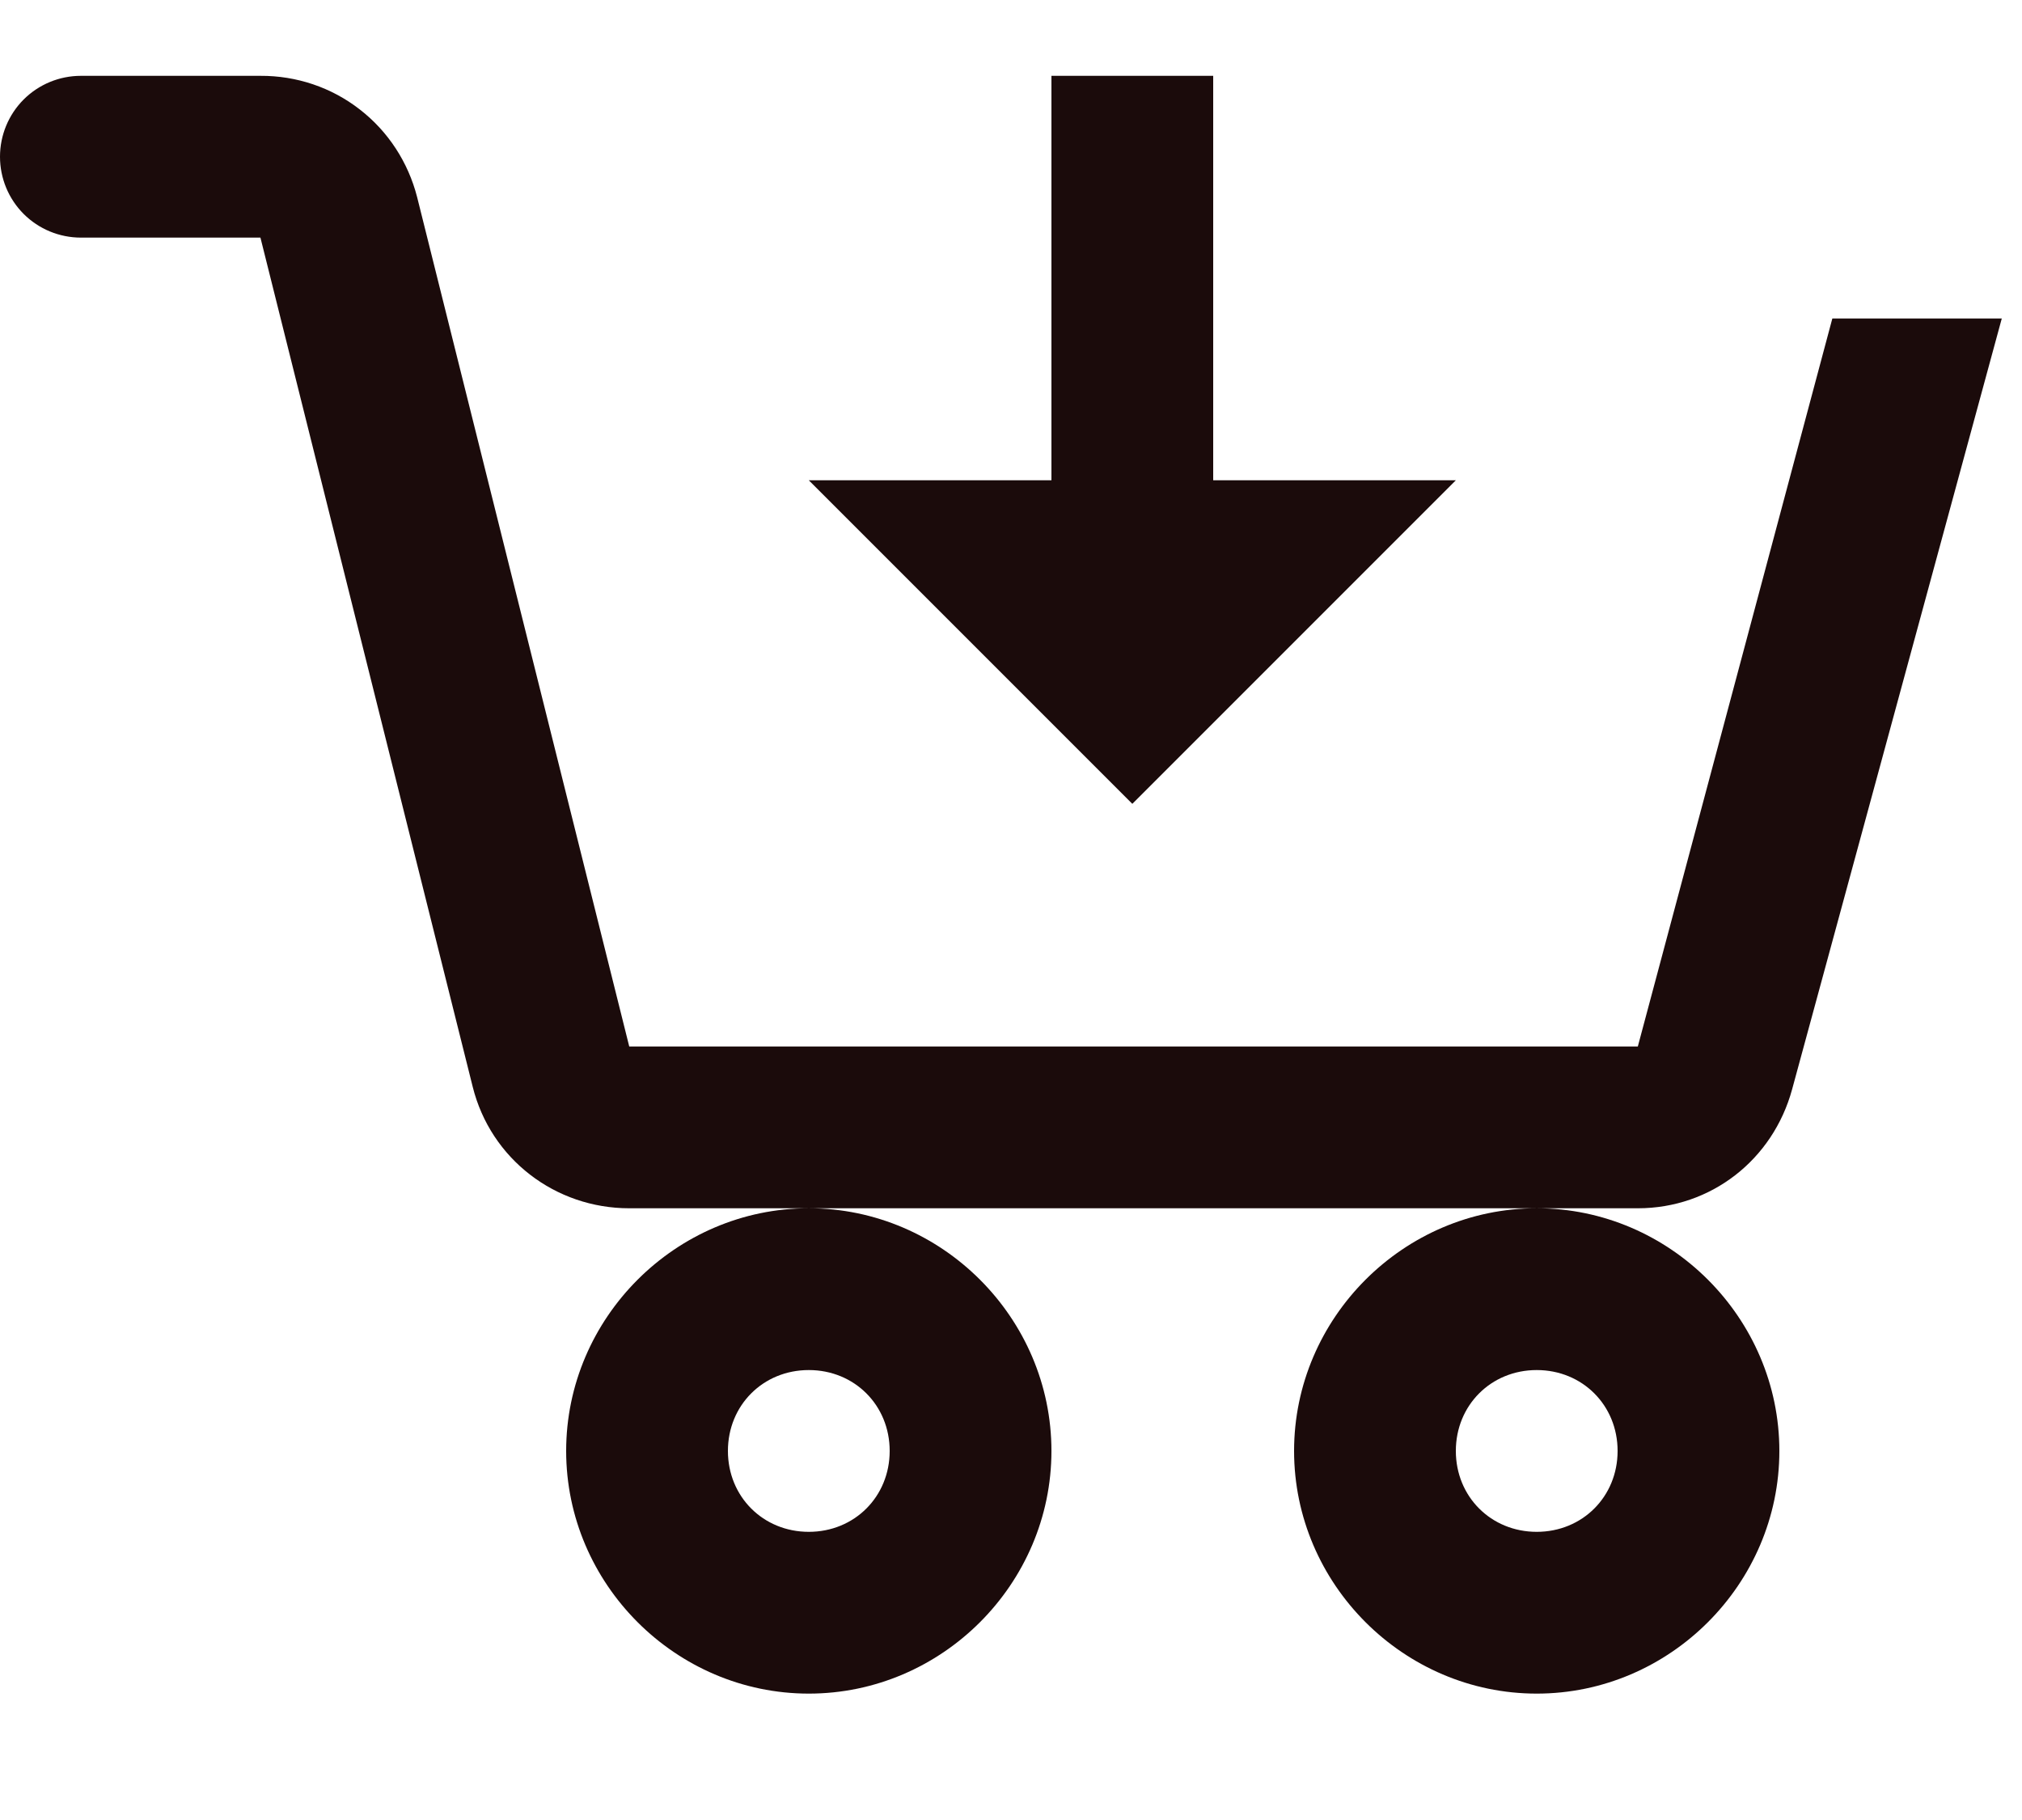
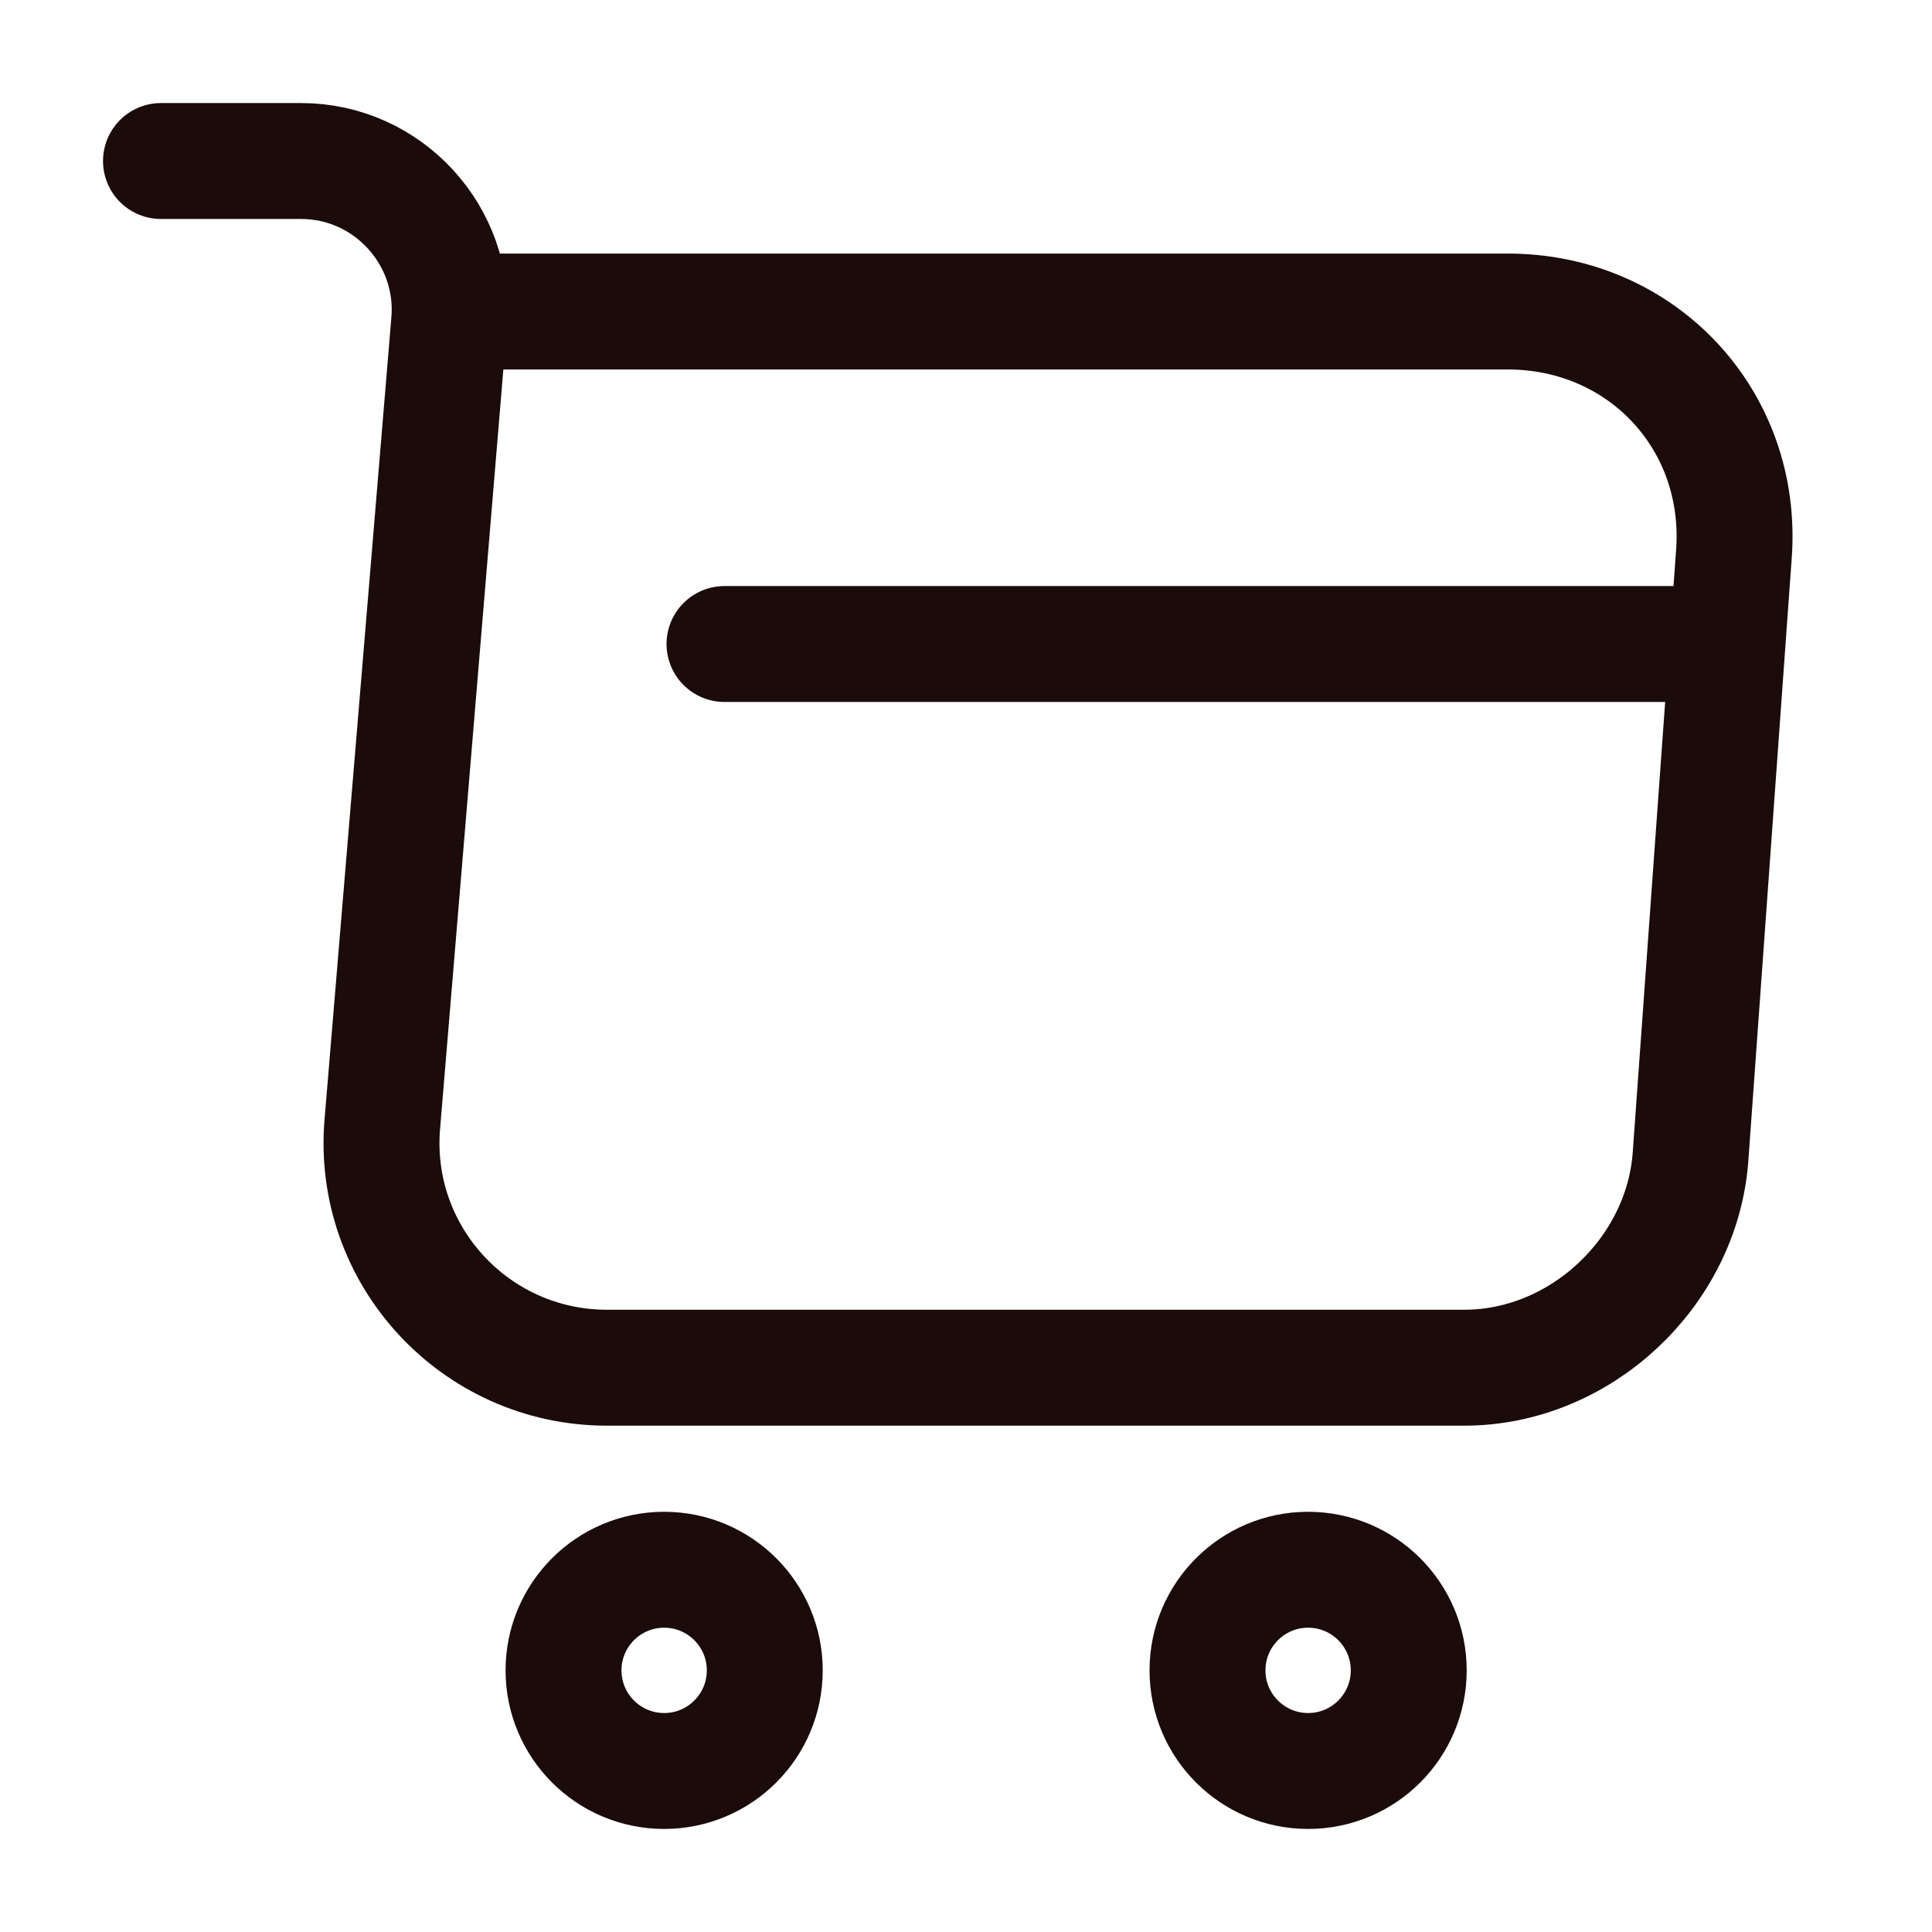
- <svg xmlns="http://www.w3.org/2000/svg" width="10" height="9" viewBox="0 0 10 9" fill="none">
-   <path d="M0.4 0.375C0.294 0.375 0.192 0.417 0.117 0.492C0.042 0.567 0 0.669 0 0.775C0 0.881 0.042 0.983 0.117 1.058C0.192 1.133 0.294 1.175 0.4 1.175H1.288L2.338 5.375C2.427 5.731 2.746 5.975 3.112 5.975H8.1C8.462 5.975 8.768 5.735 8.863 5.387L9.9 1.575H9.062L8.1 5.175H3.112L2.063 0.975C2.019 0.803 1.92 0.65 1.779 0.541C1.639 0.432 1.466 0.374 1.288 0.375H0.4ZM7.6 5.975C6.942 5.975 6.4 6.517 6.4 7.175C6.4 7.833 6.942 8.375 7.6 8.375C8.258 8.375 8.8 7.833 8.8 7.175C8.8 6.517 8.258 5.975 7.6 5.975ZM4 5.975C3.342 5.975 2.8 6.517 2.8 7.175C2.8 7.833 3.342 8.375 4 8.375C4.658 8.375 5.2 7.833 5.2 7.175C5.2 6.517 4.658 5.975 4 5.975ZM5.2 0.375V2.375H4L5.6 3.975L7.2 2.375H6V0.375H5.2ZM4 6.775C4.226 6.775 4.4 6.949 4.4 7.175C4.4 7.401 4.226 7.575 4 7.575C3.774 7.575 3.6 7.401 3.6 7.175C3.6 6.949 3.774 6.775 4 6.775ZM7.6 6.775C7.826 6.775 8 6.949 8 7.175C8 7.401 7.826 7.575 7.6 7.575C7.374 7.575 7.2 7.401 7.2 7.175C7.2 6.949 7.374 6.775 7.6 6.775Z" fill="#1B0B0B" />
+ <svg xmlns="http://www.w3.org/2000/svg" width="50" height="50" viewBox="0 0 50 50" fill="none">
+   <path d="M4.166 4.167H7.791C10.041 4.167 11.812 6.104 11.624 8.333L9.895 29.083C9.604 32.479 12.291 35.396 15.708 35.396H37.895C40.895 35.396 43.52 32.938 43.749 29.958L44.874 14.333C45.124 10.875 42.499 8.062 39.02 8.062H12.124" stroke="#1B0B0B" stroke-width="3" stroke-miterlimit="10" stroke-linecap="round" stroke-linejoin="round" />
+   <path d="M33.854 45.833C35.292 45.833 36.458 44.667 36.458 43.229C36.458 41.791 35.292 40.625 33.854 40.625C32.416 40.625 31.25 41.791 31.25 43.229C31.25 44.667 32.416 45.833 33.854 45.833Z" stroke="#1B0B0B" stroke-width="3" stroke-miterlimit="10" stroke-linecap="round" stroke-linejoin="round" />
+   <path d="M17.188 45.833C18.626 45.833 19.792 44.667 19.792 43.229C19.792 41.791 18.626 40.625 17.188 40.625C15.75 40.625 14.584 41.791 14.584 43.229C14.584 44.667 15.75 45.833 17.188 45.833Z" stroke="#1B0B0B" stroke-width="3" stroke-miterlimit="10" stroke-linecap="round" stroke-linejoin="round" />
+   <path d="M18.75 16.667H43.75" stroke="#1B0B0B" stroke-width="3" stroke-miterlimit="10" stroke-linecap="round" stroke-linejoin="round" />
</svg>
